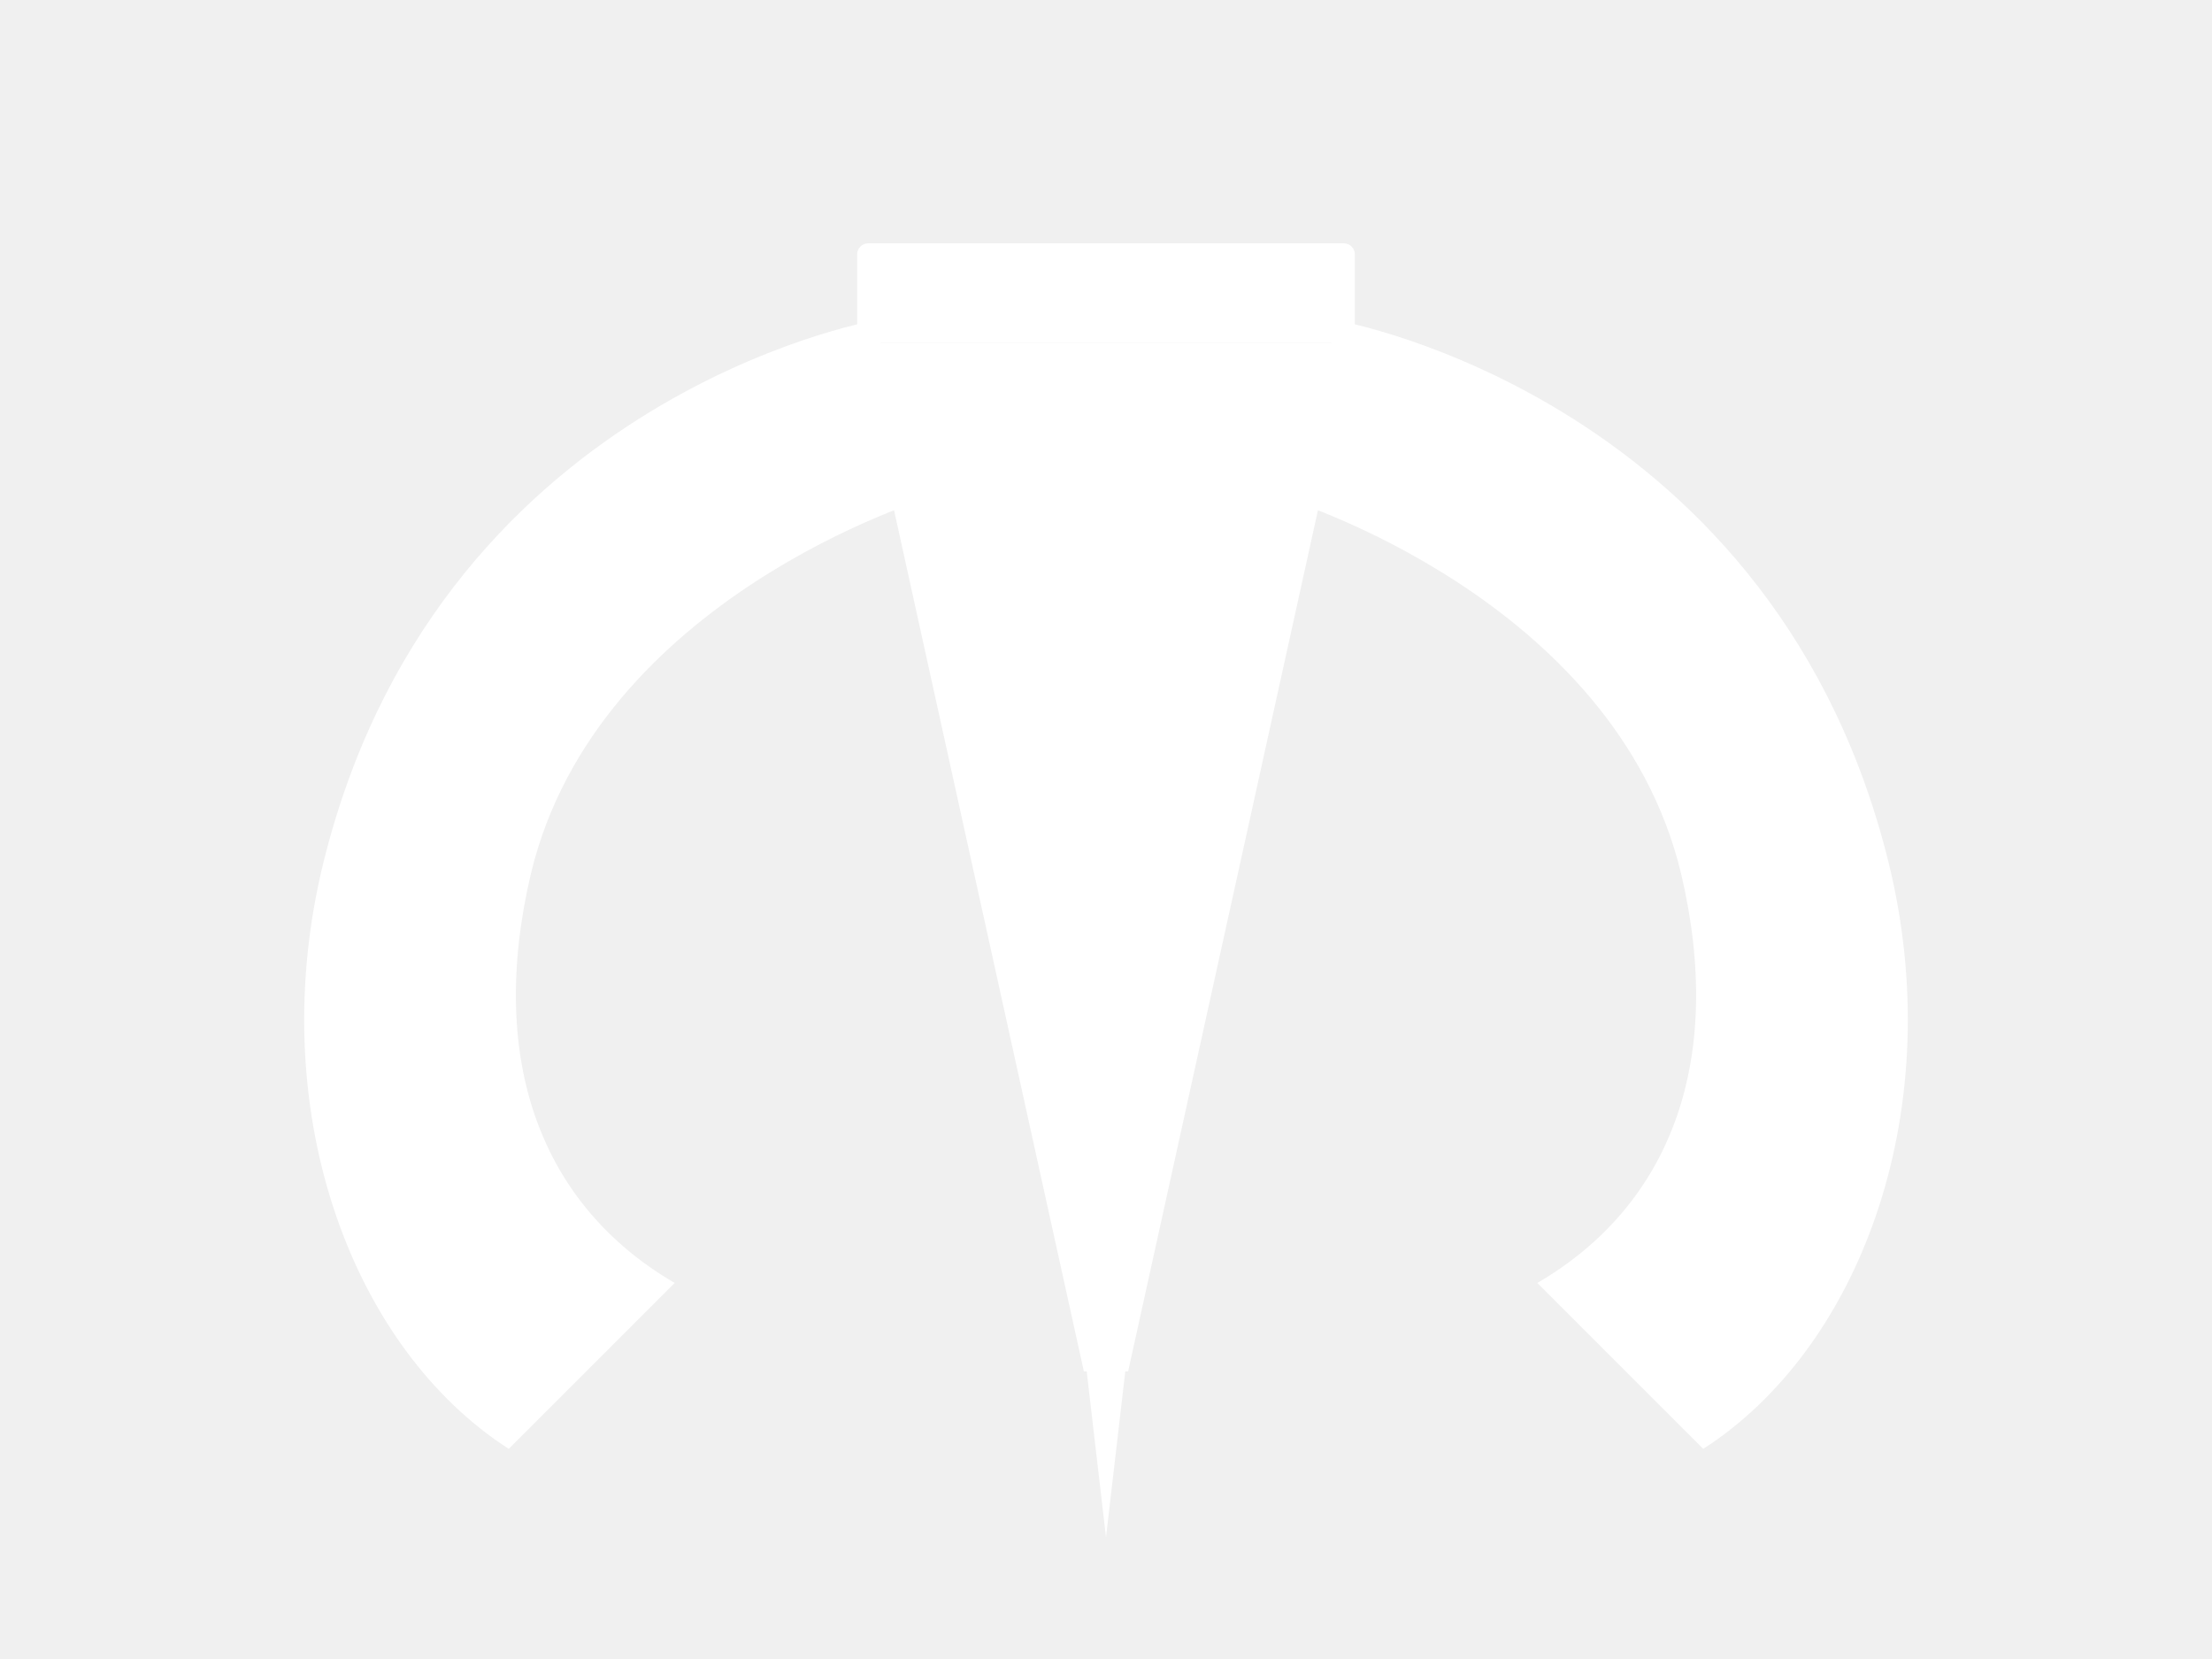
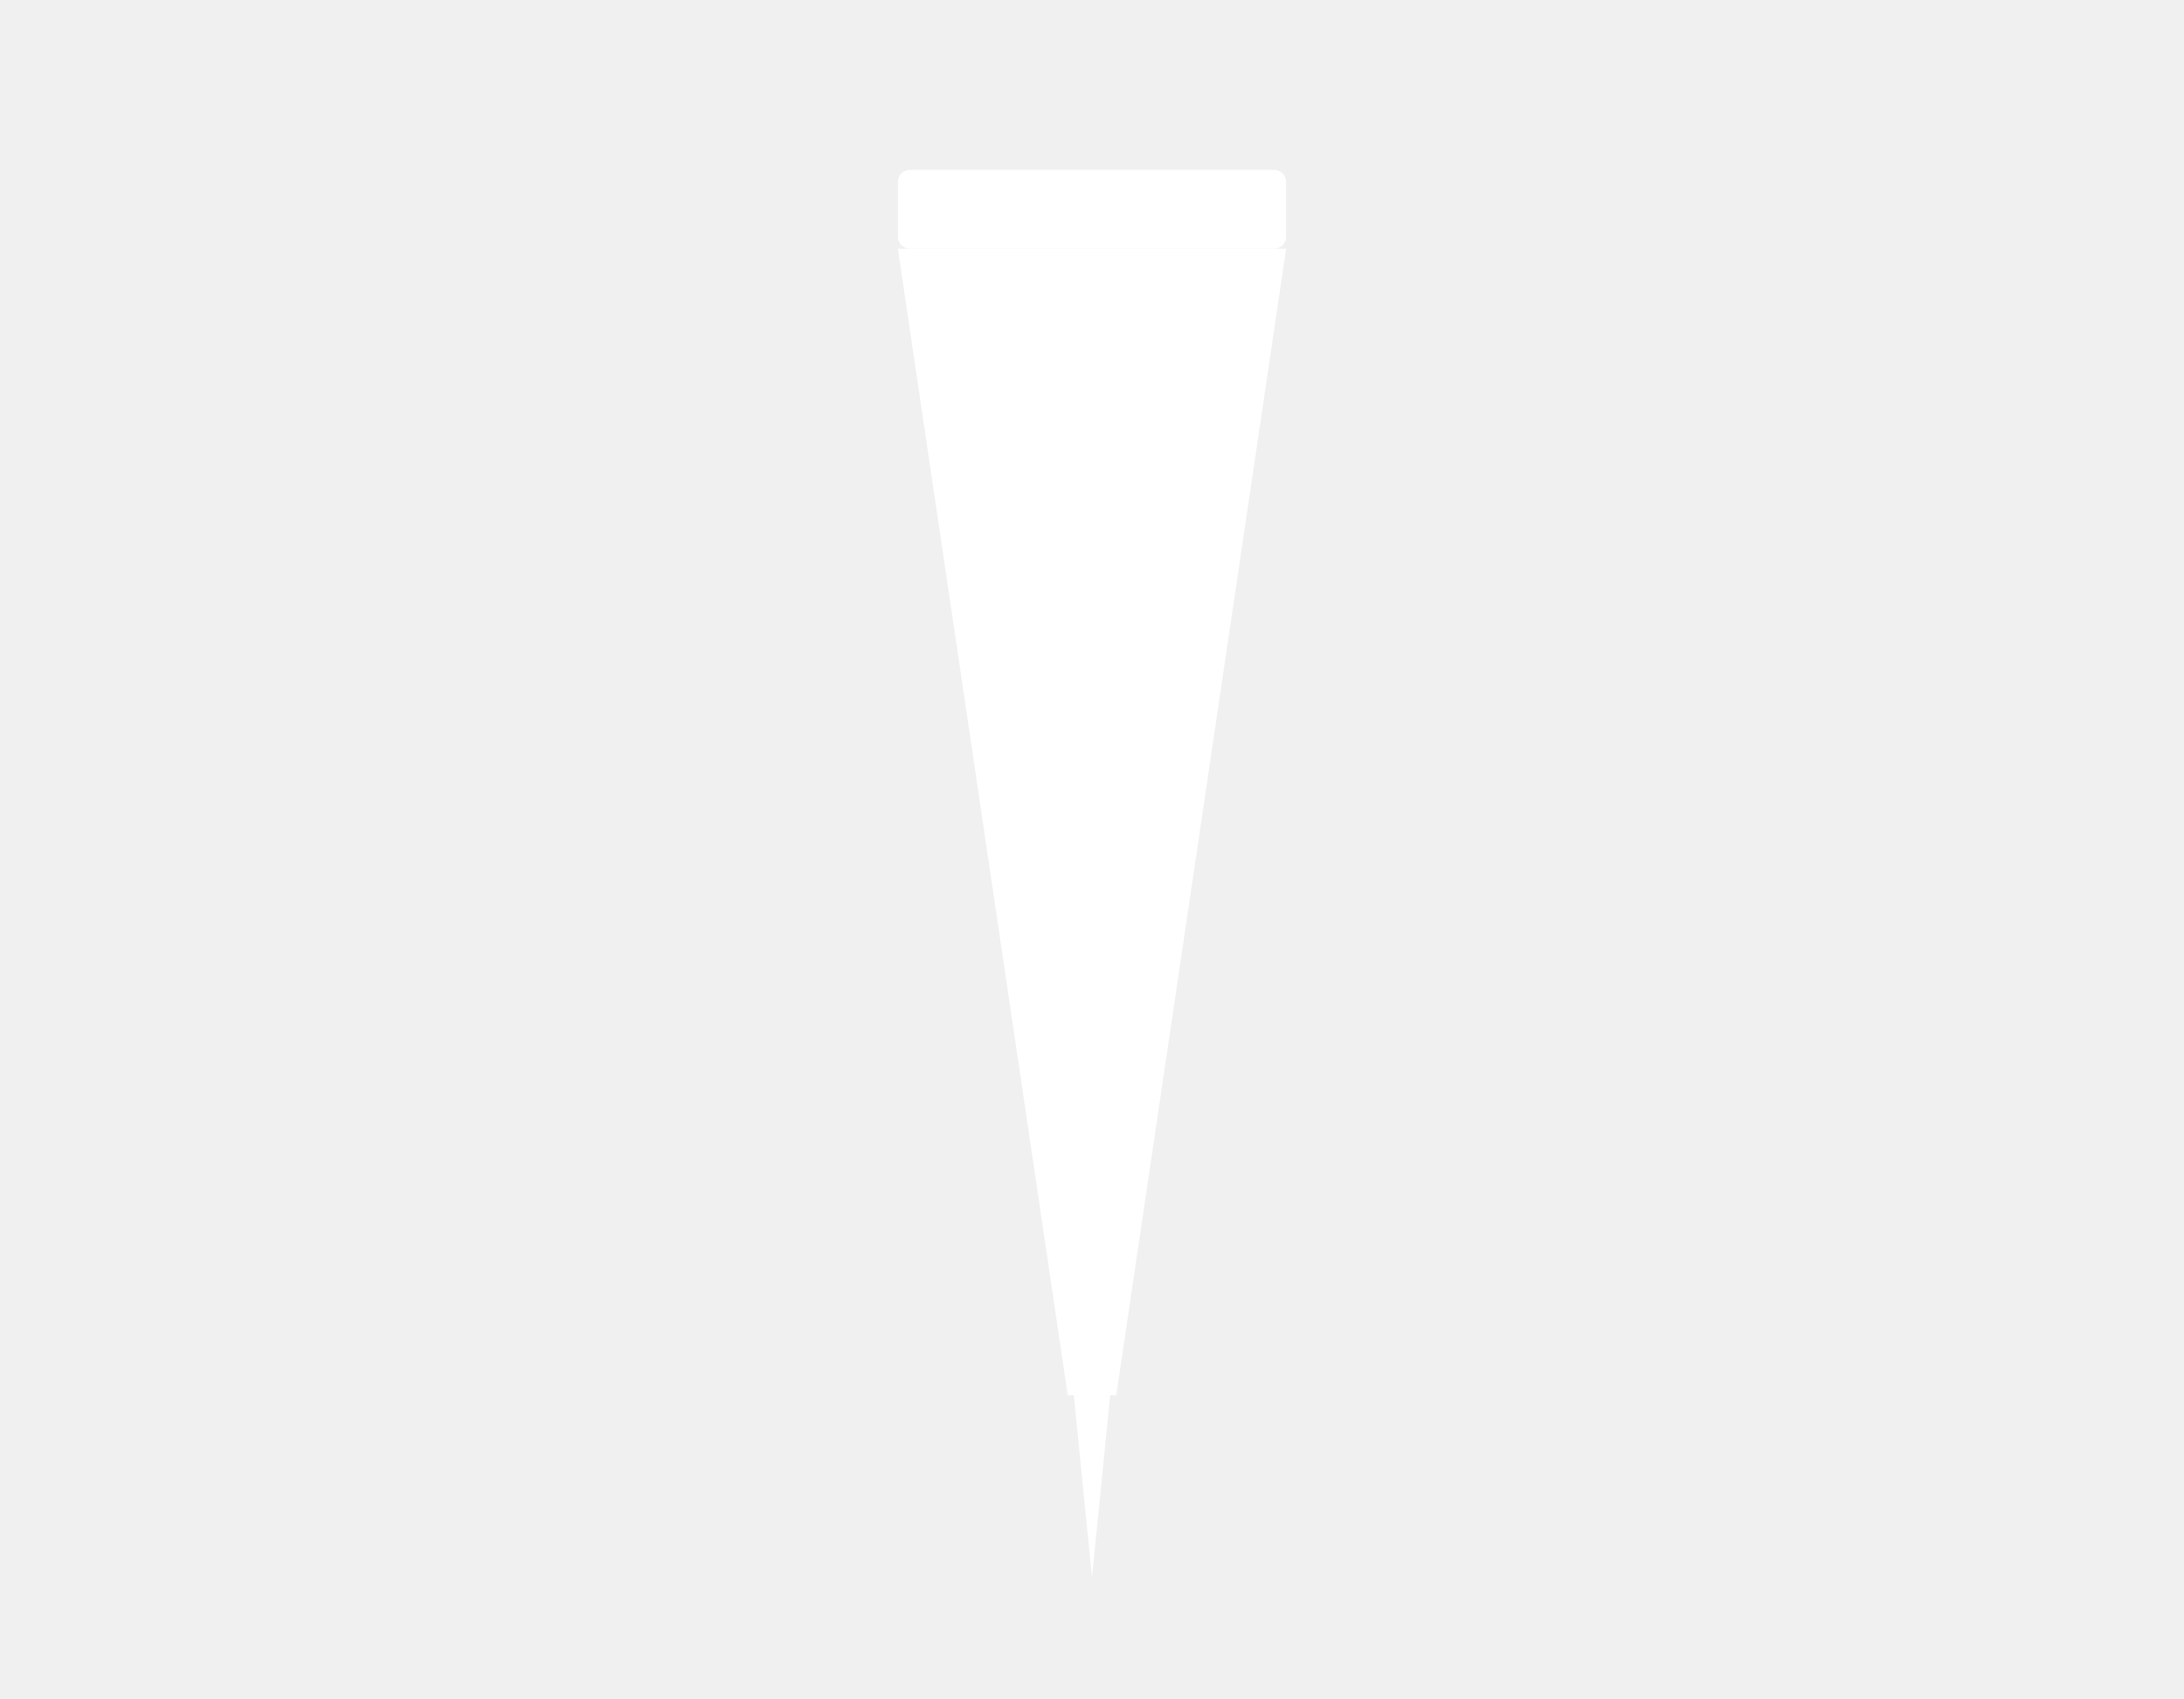
- <svg xmlns="http://www.w3.org/2000/svg" viewBox="0 0 400 300" width="400" height="300">
-   <path d="     M 158 58     C 158 58 78 72 58 158     C 48 202 64 244 92 262     L 122 232     C 98 218 88 192 96 158     C 108 108 168 90 168 90     Z   " fill="#FFFFFF" />
-   <path d="     M 242 58     C 242 58 322 72 342 158     C 352 202 336 244 308 262     L 278 232     C 302 218 312 192 304 158     C 292 108 232 90 232 90     Z   " fill="#FFFFFF" />
-   <rect x="155" y="44" width="90" height="18" rx="2" fill="#FFFFFF" />
-   <polygon points="155,62 245,62 204,248 196,248" fill="#FFFFFF" />
-   <polygon points="195,235 205,235 200,278" fill="#FFFFFF" />
+ <svg xmlns="http://www.w3.org/2000/svg" viewBox="0 0 360 280">
+   <path d="     M 100,30     A 110,110 0 1 0 100,250     A 65,65 0 1 1 100,30     Z   " fill="#FFFFFF" />
+   <path d="     M 260,30     A 110,110 0 1 1 260,250     A 65,65 0 1 0 260,30     Z   " fill="#FFFFFF" />
+   <rect x="148" y="28" width="64" height="13" rx="2" fill="#FFFFFF" />
+   <polygon points="148,41 212,41 184,230 176,230" fill="#FFFFFF" />
+   <polygon points="176,220 184,220 180,260" fill="#FFFFFF" />
</svg>
